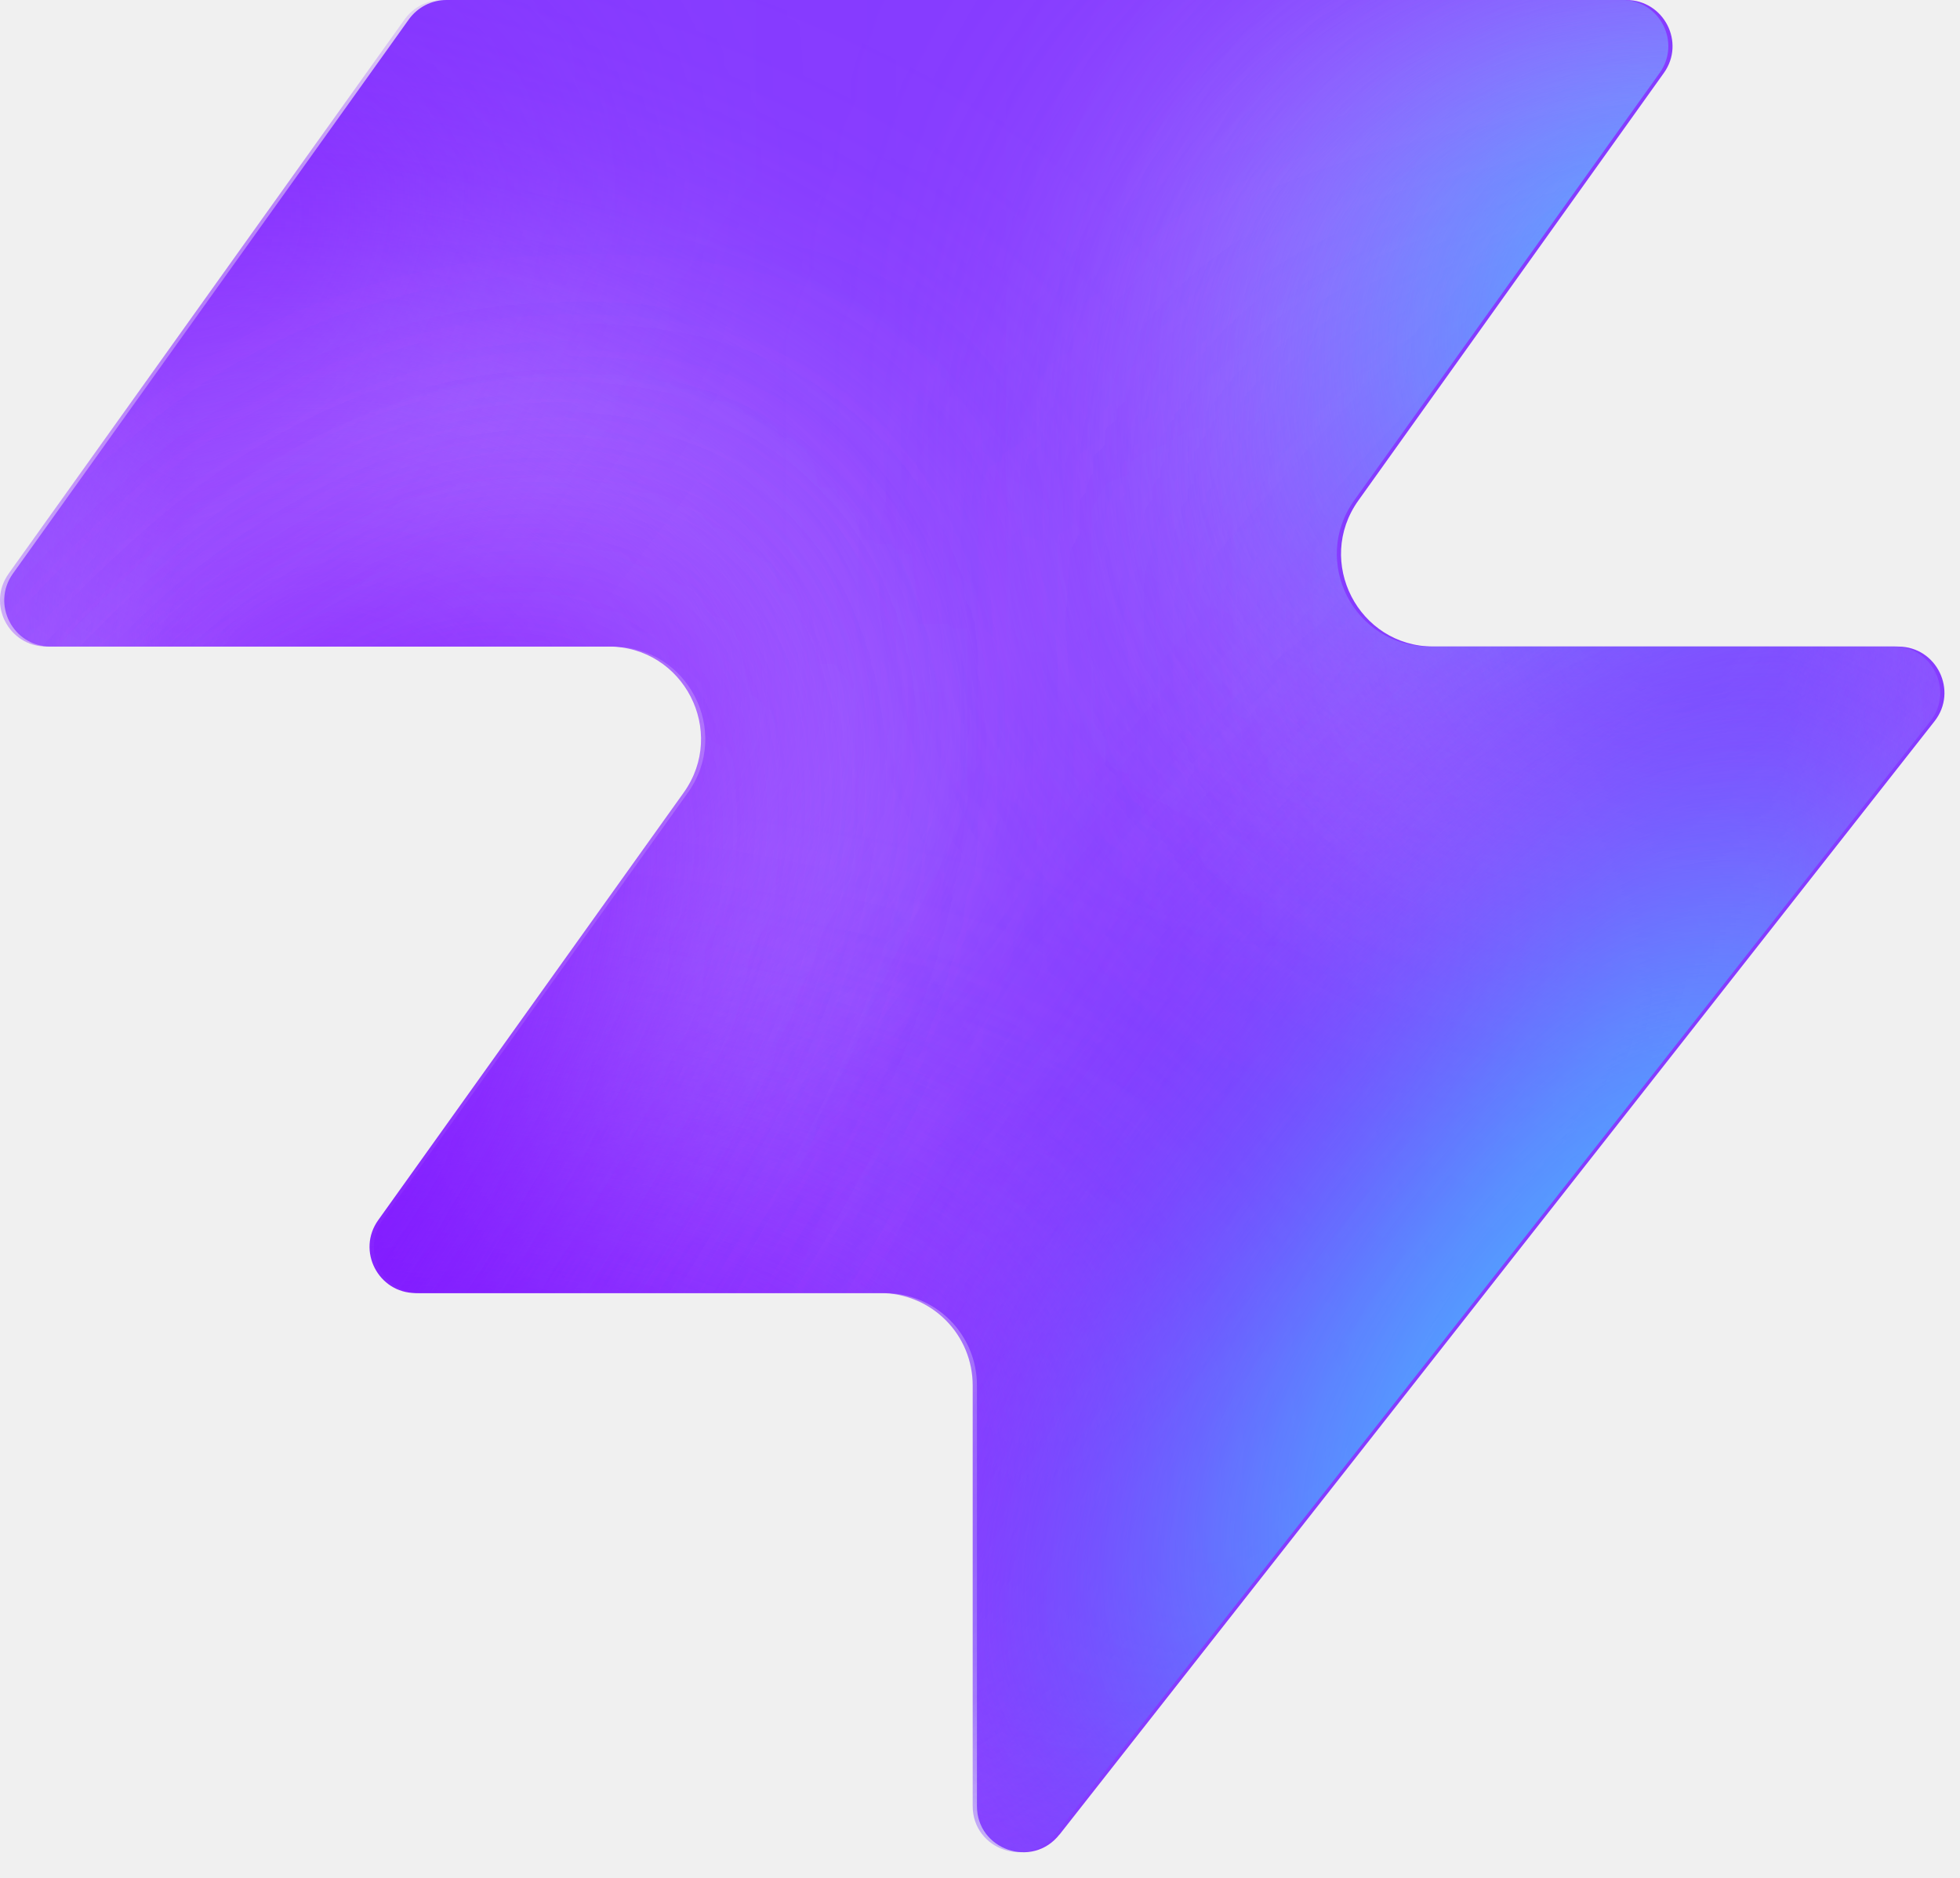
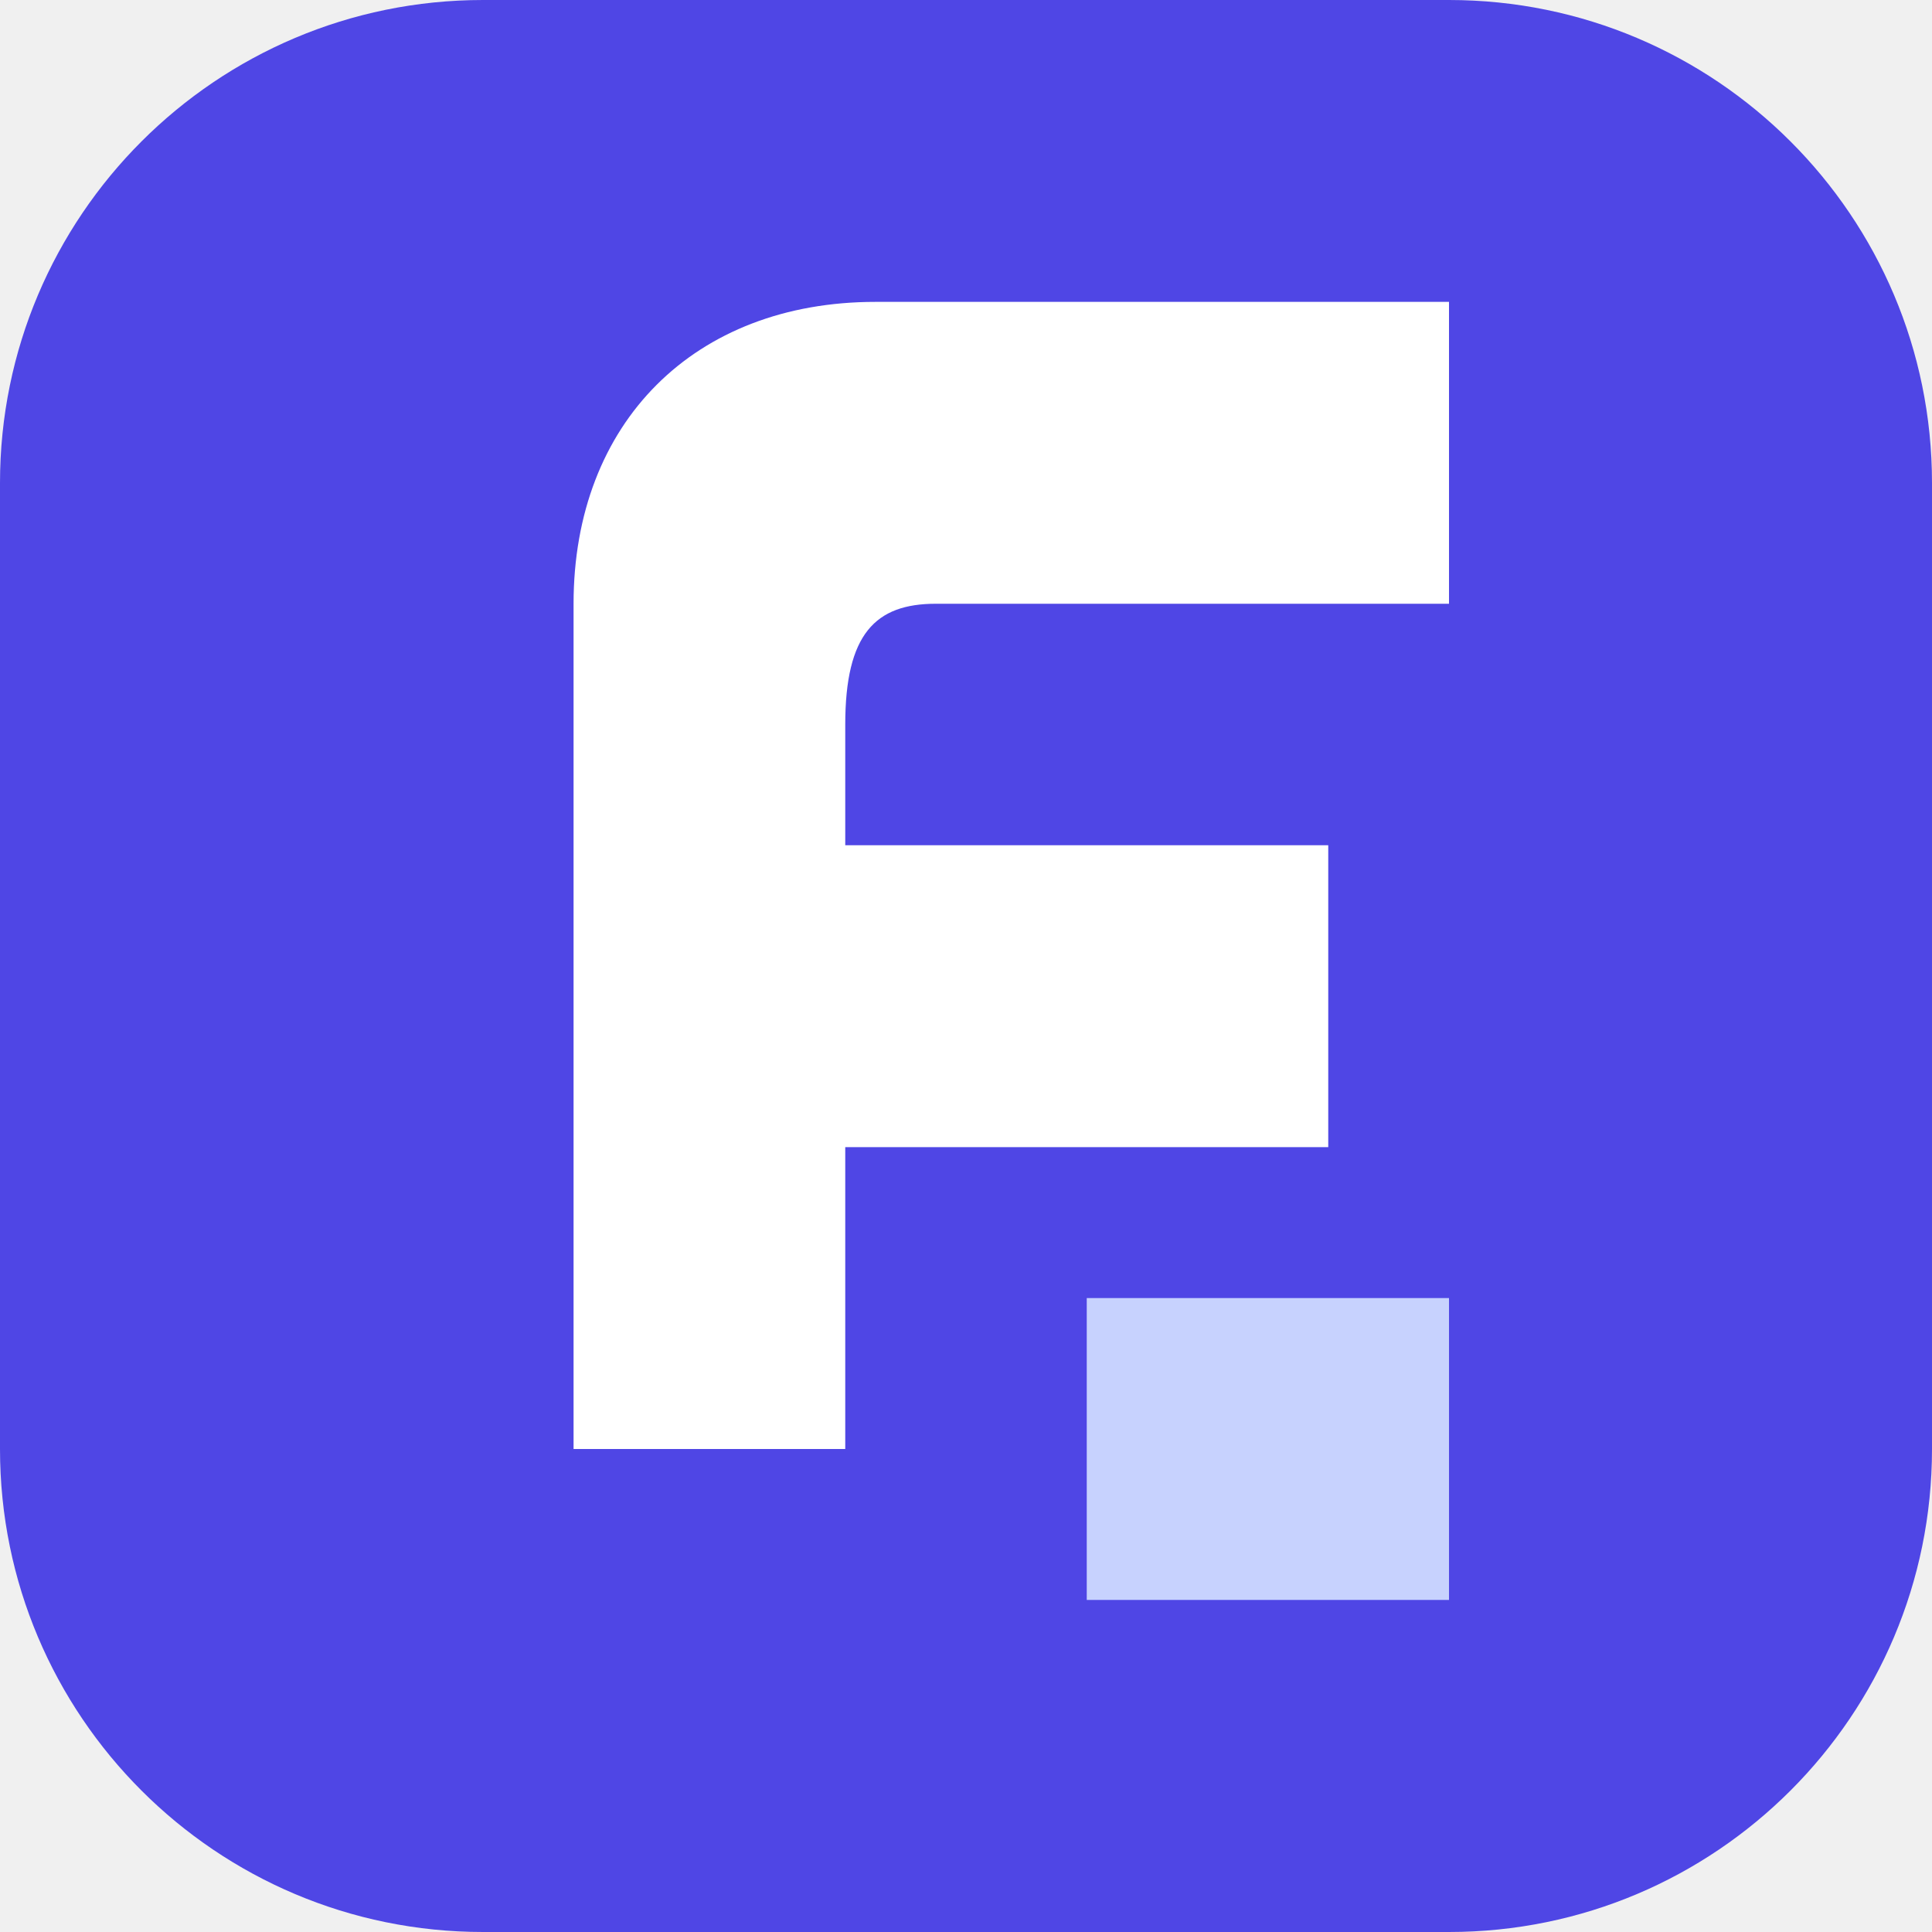
- <svg xmlns="http://www.w3.org/2000/svg" width="48" height="46" fill="none" viewBox="0 0 48 46">
-   <path fill="#863bff" d="M25.946 44.938c-.664.845-2.021.375-2.021-.698V33.937a2.26 2.26 0 0 0-2.262-2.262H10.287c-.92 0-1.456-1.04-.92-1.788l7.48-10.471c1.07-1.497 0-3.578-1.842-3.578H1.237c-.92 0-1.456-1.04-.92-1.788L10.013.474c.214-.297.556-.474.92-.474h28.894c.92 0 1.456 1.04.92 1.788l-7.48 10.471c-1.07 1.498 0 3.579 1.842 3.579h11.377c.943 0 1.473 1.088.89 1.83L25.947 44.94z" style="fill:#863bff;fill:color(display-p3 .525 .23 1);fill-opacity:1" />
-   <mask id="a" width="48" height="46" x="0" y="0" maskUnits="userSpaceOnUse" style="mask-type:alpha">
-     <path fill="#000" d="M25.842 44.938c-.664.844-2.021.375-2.021-.698V33.937a2.26 2.26 0 0 0-2.262-2.262H10.183c-.92 0-1.456-1.04-.92-1.788l7.48-10.471c1.07-1.498 0-3.579-1.842-3.579H1.133c-.92 0-1.456-1.04-.92-1.787L9.91.473c.214-.297.556-.474.92-.474h28.894c.92 0 1.456 1.04.92 1.788l-7.48 10.471c-1.07 1.498 0 3.578 1.842 3.578h11.377c.943 0 1.473 1.088.89 1.832L25.843 44.94z" style="fill:#000;fill-opacity:1" />
-   </mask>
-   <g mask="url(#a)">
-     <g filter="url(#b)">
-       <ellipse cx="5.508" cy="14.704" fill="#ede6ff" rx="5.508" ry="14.704" style="fill:#ede6ff;fill:color(display-p3 .927 .903 1);fill-opacity:1" transform="matrix(.00324 1 1 -.00324 -4.47 31.516)" />
-     </g>
-     <g filter="url(#c)">
-       <ellipse cx="10.399" cy="29.851" fill="#ede6ff" rx="10.399" ry="29.851" style="fill:#ede6ff;fill:color(display-p3 .927 .903 1);fill-opacity:1" transform="matrix(.00324 1 1 -.00324 -39.328 7.883)" />
-     </g>
-     <g filter="url(#d)">
-       <ellipse cx="5.508" cy="30.487" fill="#7e14ff" rx="5.508" ry="30.487" style="fill:#7e14ff;fill:color(display-p3 .492 .077 1);fill-opacity:1" transform="rotate(89.814 -25.913 -14.639)scale(1 -1)" />
-     </g>
-     <g filter="url(#e)">
-       <ellipse cx="5.508" cy="30.599" fill="#7e14ff" rx="5.508" ry="30.599" style="fill:#7e14ff;fill:color(display-p3 .492 .077 1);fill-opacity:1" transform="rotate(89.814 -32.644 -3.334)scale(1 -1)" />
-     </g>
-     <g filter="url(#f)">
-       <ellipse cx="5.508" cy="30.599" fill="#7e14ff" rx="5.508" ry="30.599" style="fill:#7e14ff;fill:color(display-p3 .492 .077 1);fill-opacity:1" transform="matrix(.00324 1 1 -.00324 -34.34 30.47)" />
-     </g>
-     <g filter="url(#g)">
-       <ellipse cx="14.072" cy="22.078" fill="#ede6ff" rx="14.072" ry="22.078" style="fill:#ede6ff;fill:color(display-p3 .927 .903 1);fill-opacity:1" transform="rotate(93.35 24.506 48.493)scale(-1 1)" />
-     </g>
-     <g filter="url(#h)">
-       <ellipse cx="3.47" cy="21.501" fill="#7e14ff" rx="3.47" ry="21.501" style="fill:#7e14ff;fill:color(display-p3 .492 .077 1);fill-opacity:1" transform="rotate(89.009 28.708 47.59)scale(-1 1)" />
-     </g>
-     <g filter="url(#i)">
-       <ellipse cx="3.47" cy="21.501" fill="#7e14ff" rx="3.47" ry="21.501" style="fill:#7e14ff;fill:color(display-p3 .492 .077 1);fill-opacity:1" transform="rotate(89.009 28.708 47.59)scale(-1 1)" />
-     </g>
-     <g filter="url(#j)">
-       <ellipse cx=".387" cy="8.972" fill="#7e14ff" rx="4.407" ry="29.108" style="fill:#7e14ff;fill:color(display-p3 .492 .077 1);fill-opacity:1" transform="rotate(39.51 .387 8.972)" />
-     </g>
-     <g filter="url(#k)">
-       <ellipse cx="47.523" cy="-6.092" fill="#7e14ff" rx="4.407" ry="29.108" style="fill:#7e14ff;fill:color(display-p3 .492 .077 1);fill-opacity:1" transform="rotate(37.892 47.523 -6.092)" />
-     </g>
-     <g filter="url(#l)">
-       <ellipse cx="41.412" cy="6.333" fill="#47bfff" rx="5.971" ry="9.665" style="fill:#47bfff;fill:color(display-p3 .28 .748 1);fill-opacity:1" transform="rotate(37.892 41.412 6.333)" />
-     </g>
-     <g filter="url(#m)">
-       <ellipse cx="-1.879" cy="38.332" fill="#7e14ff" rx="4.407" ry="29.108" style="fill:#7e14ff;fill:color(display-p3 .492 .077 1);fill-opacity:1" transform="rotate(37.892 -1.88 38.332)" />
-     </g>
-     <g filter="url(#n)">
-       <ellipse cx="-1.879" cy="38.332" fill="#7e14ff" rx="4.407" ry="29.108" style="fill:#7e14ff;fill:color(display-p3 .492 .077 1);fill-opacity:1" transform="rotate(37.892 -1.88 38.332)" />
-     </g>
-     <g filter="url(#o)">
-       <ellipse cx="35.651" cy="29.907" fill="#7e14ff" rx="4.407" ry="29.108" style="fill:#7e14ff;fill:color(display-p3 .492 .077 1);fill-opacity:1" transform="rotate(37.892 35.651 29.907)" />
-     </g>
-     <g filter="url(#p)">
-       <ellipse cx="38.418" cy="32.4" fill="#47bfff" rx="5.971" ry="15.297" style="fill:#47bfff;fill:color(display-p3 .28 .748 1);fill-opacity:1" transform="rotate(37.892 38.418 32.4)" />
-     </g>
-   </g>
-   <defs>
-     <filter id="b" width="60.045" height="41.654" x="-19.77" y="16.149" color-interpolation-filters="sRGB" filterUnits="userSpaceOnUse">
-       <feFlood flood-opacity="0" result="BackgroundImageFix" />
-       <feBlend in="SourceGraphic" in2="BackgroundImageFix" result="shape" />
-       <feGaussianBlur result="effect1_foregroundBlur_2002_17158" stdDeviation="7.659" />
-     </filter>
-     <filter id="c" width="90.34" height="51.437" x="-54.613" y="-7.533" color-interpolation-filters="sRGB" filterUnits="userSpaceOnUse">
-       <feFlood flood-opacity="0" result="BackgroundImageFix" />
-       <feBlend in="SourceGraphic" in2="BackgroundImageFix" result="shape" />
-       <feGaussianBlur result="effect1_foregroundBlur_2002_17158" stdDeviation="7.659" />
-     </filter>
-     <filter id="d" width="79.355" height="29.4" x="-49.64" y="2.03" color-interpolation-filters="sRGB" filterUnits="userSpaceOnUse">
-       <feFlood flood-opacity="0" result="BackgroundImageFix" />
-       <feBlend in="SourceGraphic" in2="BackgroundImageFix" result="shape" />
-       <feGaussianBlur result="effect1_foregroundBlur_2002_17158" stdDeviation="4.596" />
-     </filter>
-     <filter id="e" width="79.579" height="29.4" x="-45.045" y="20.029" color-interpolation-filters="sRGB" filterUnits="userSpaceOnUse">
-       <feFlood flood-opacity="0" result="BackgroundImageFix" />
-       <feBlend in="SourceGraphic" in2="BackgroundImageFix" result="shape" />
-       <feGaussianBlur result="effect1_foregroundBlur_2002_17158" stdDeviation="4.596" />
-     </filter>
-     <filter id="f" width="79.579" height="29.4" x="-43.513" y="21.178" color-interpolation-filters="sRGB" filterUnits="userSpaceOnUse">
-       <feFlood flood-opacity="0" result="BackgroundImageFix" />
-       <feBlend in="SourceGraphic" in2="BackgroundImageFix" result="shape" />
-       <feGaussianBlur result="effect1_foregroundBlur_2002_17158" stdDeviation="4.596" />
-     </filter>
-     <filter id="g" width="74.749" height="58.852" x="15.756" y="-17.901" color-interpolation-filters="sRGB" filterUnits="userSpaceOnUse">
-       <feFlood flood-opacity="0" result="BackgroundImageFix" />
-       <feBlend in="SourceGraphic" in2="BackgroundImageFix" result="shape" />
-       <feGaussianBlur result="effect1_foregroundBlur_2002_17158" stdDeviation="7.659" />
-     </filter>
-     <filter id="h" width="61.377" height="25.362" x="23.548" y="2.284" color-interpolation-filters="sRGB" filterUnits="userSpaceOnUse">
-       <feFlood flood-opacity="0" result="BackgroundImageFix" />
-       <feBlend in="SourceGraphic" in2="BackgroundImageFix" result="shape" />
-       <feGaussianBlur result="effect1_foregroundBlur_2002_17158" stdDeviation="4.596" />
-     </filter>
-     <filter id="i" width="61.377" height="25.362" x="23.548" y="2.284" color-interpolation-filters="sRGB" filterUnits="userSpaceOnUse">
-       <feFlood flood-opacity="0" result="BackgroundImageFix" />
-       <feBlend in="SourceGraphic" in2="BackgroundImageFix" result="shape" />
-       <feGaussianBlur result="effect1_foregroundBlur_2002_17158" stdDeviation="4.596" />
-     </filter>
-     <filter id="j" width="56.045" height="63.649" x="-27.636" y="-22.853" color-interpolation-filters="sRGB" filterUnits="userSpaceOnUse">
-       <feFlood flood-opacity="0" result="BackgroundImageFix" />
-       <feBlend in="SourceGraphic" in2="BackgroundImageFix" result="shape" />
-       <feGaussianBlur result="effect1_foregroundBlur_2002_17158" stdDeviation="4.596" />
-     </filter>
-     <filter id="k" width="54.814" height="64.646" x="20.116" y="-38.415" color-interpolation-filters="sRGB" filterUnits="userSpaceOnUse">
-       <feFlood flood-opacity="0" result="BackgroundImageFix" />
-       <feBlend in="SourceGraphic" in2="BackgroundImageFix" result="shape" />
-       <feGaussianBlur result="effect1_foregroundBlur_2002_17158" stdDeviation="4.596" />
-     </filter>
-     <filter id="l" width="33.541" height="35.313" x="24.641" y="-11.323" color-interpolation-filters="sRGB" filterUnits="userSpaceOnUse">
-       <feFlood flood-opacity="0" result="BackgroundImageFix" />
-       <feBlend in="SourceGraphic" in2="BackgroundImageFix" result="shape" />
-       <feGaussianBlur result="effect1_foregroundBlur_2002_17158" stdDeviation="4.596" />
-     </filter>
-     <filter id="m" width="54.814" height="64.646" x="-29.286" y="6.009" color-interpolation-filters="sRGB" filterUnits="userSpaceOnUse">
-       <feFlood flood-opacity="0" result="BackgroundImageFix" />
-       <feBlend in="SourceGraphic" in2="BackgroundImageFix" result="shape" />
-       <feGaussianBlur result="effect1_foregroundBlur_2002_17158" stdDeviation="4.596" />
-     </filter>
-     <filter id="n" width="54.814" height="64.646" x="-29.286" y="6.009" color-interpolation-filters="sRGB" filterUnits="userSpaceOnUse">
-       <feFlood flood-opacity="0" result="BackgroundImageFix" />
-       <feBlend in="SourceGraphic" in2="BackgroundImageFix" result="shape" />
-       <feGaussianBlur result="effect1_foregroundBlur_2002_17158" stdDeviation="4.596" />
-     </filter>
-     <filter id="o" width="54.814" height="64.646" x="8.244" y="-2.416" color-interpolation-filters="sRGB" filterUnits="userSpaceOnUse">
-       <feFlood flood-opacity="0" result="BackgroundImageFix" />
-       <feBlend in="SourceGraphic" in2="BackgroundImageFix" result="shape" />
-       <feGaussianBlur result="effect1_foregroundBlur_2002_17158" stdDeviation="4.596" />
-     </filter>
-     <filter id="p" width="39.409" height="43.623" x="18.713" y="10.588" color-interpolation-filters="sRGB" filterUnits="userSpaceOnUse">
-       <feFlood flood-opacity="0" result="BackgroundImageFix" />
-       <feBlend in="SourceGraphic" in2="BackgroundImageFix" result="shape" />
-       <feGaussianBlur result="effect1_foregroundBlur_2002_17158" stdDeviation="4.596" />
-     </filter>
-   </defs>
+ <svg xmlns="http://www.w3.org/2000/svg" viewBox="0 0 64 64">
+   <rect width="64" height="64" rx="16" fill="#4f46e5" />
+   <path d="M19 48V20c0-6 4-10 10-10h19v10H31c-2 0-3 1-3 4v4h16v10H28v10Z" fill="#fff" />
+   <path d="M36 43h12v10H36z" fill="#c7d2fe" />
</svg>
